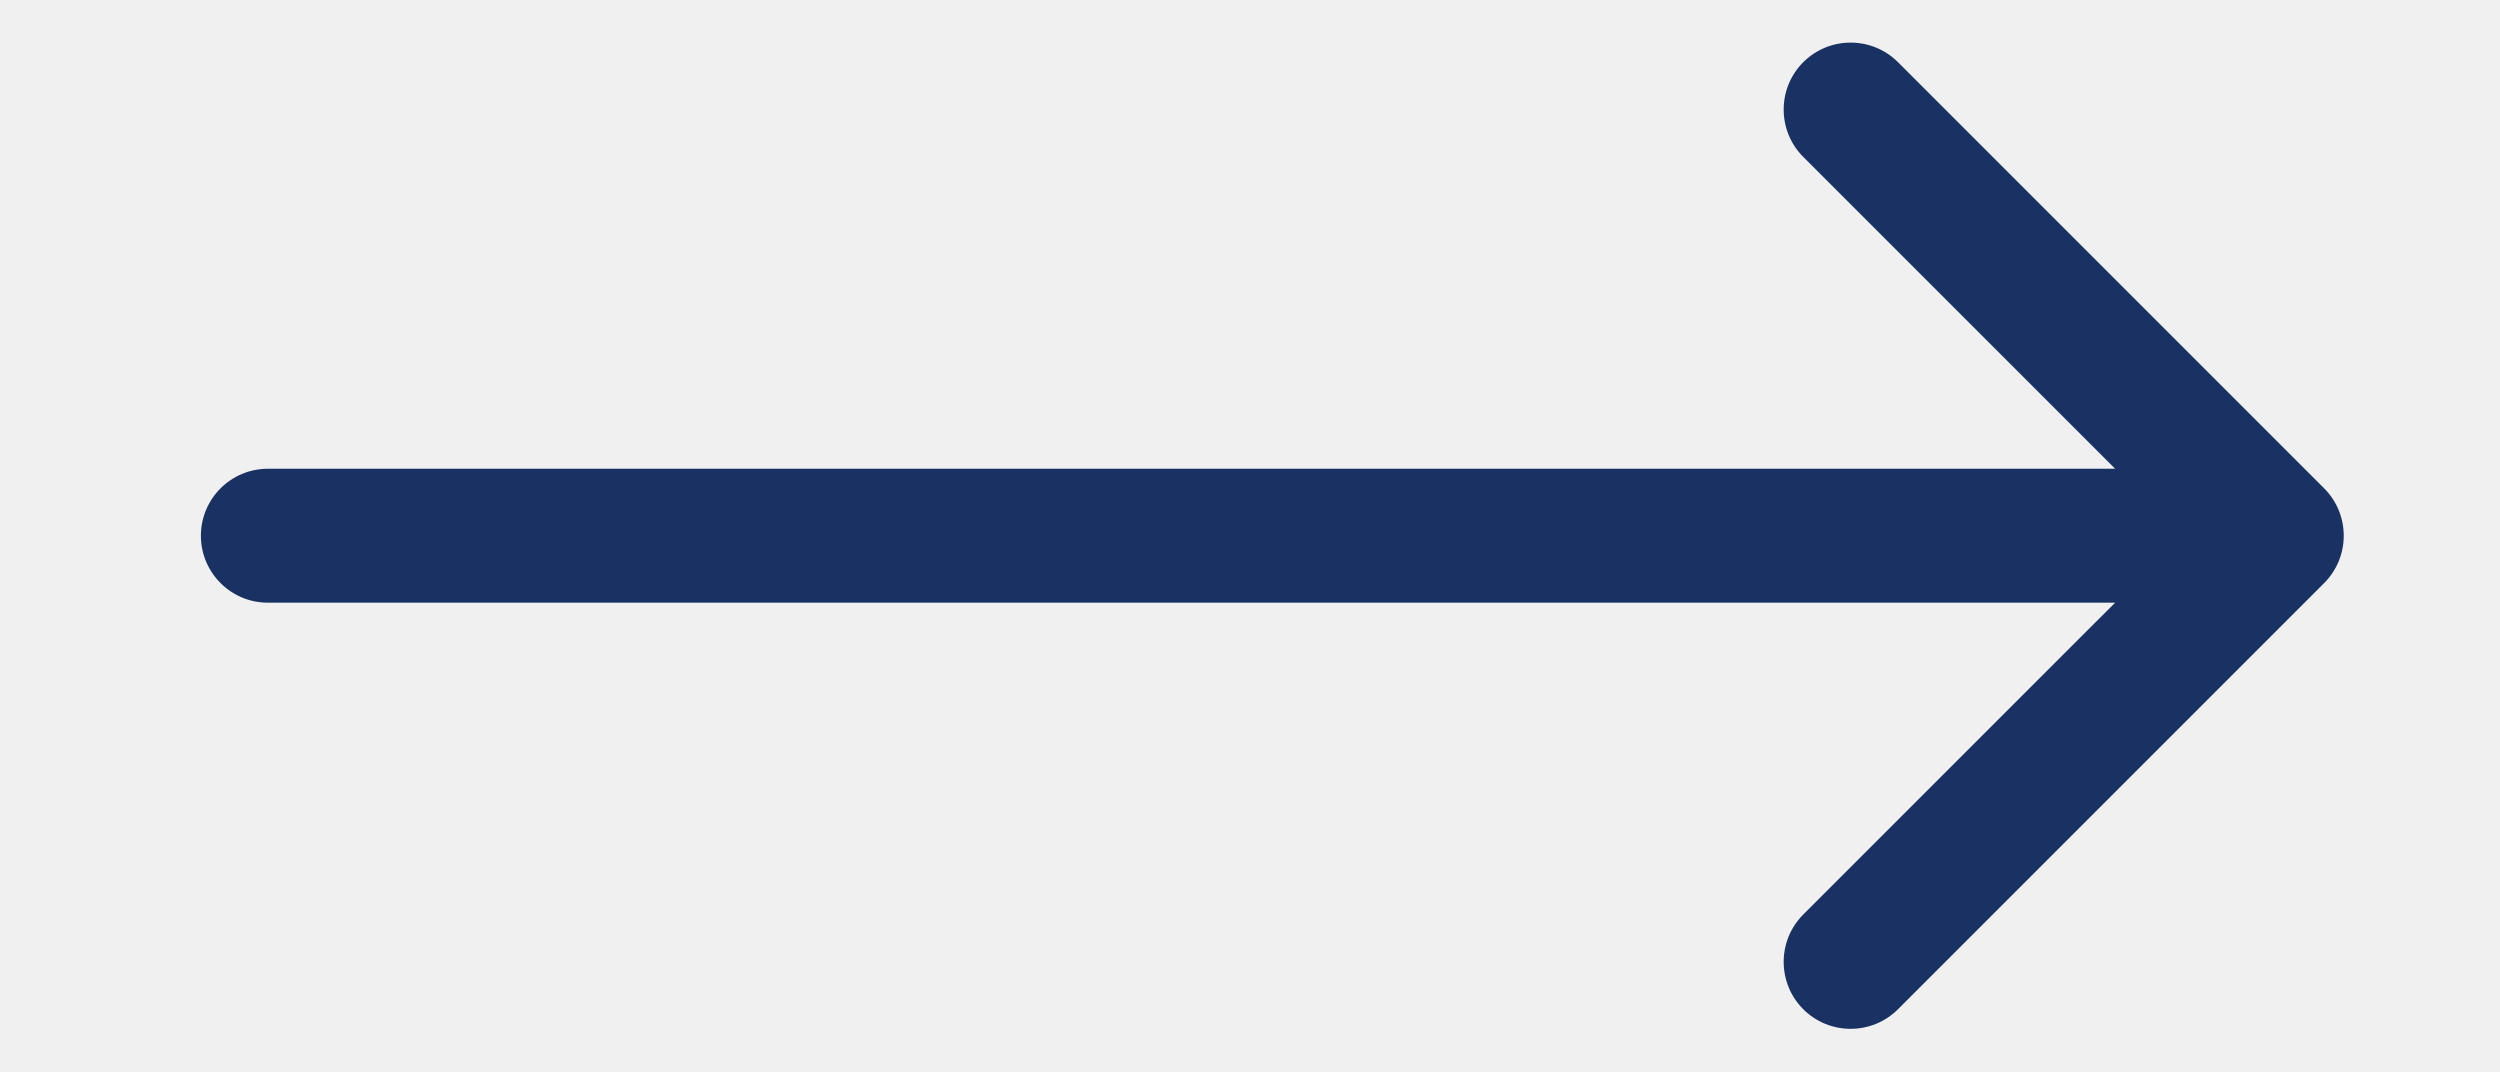
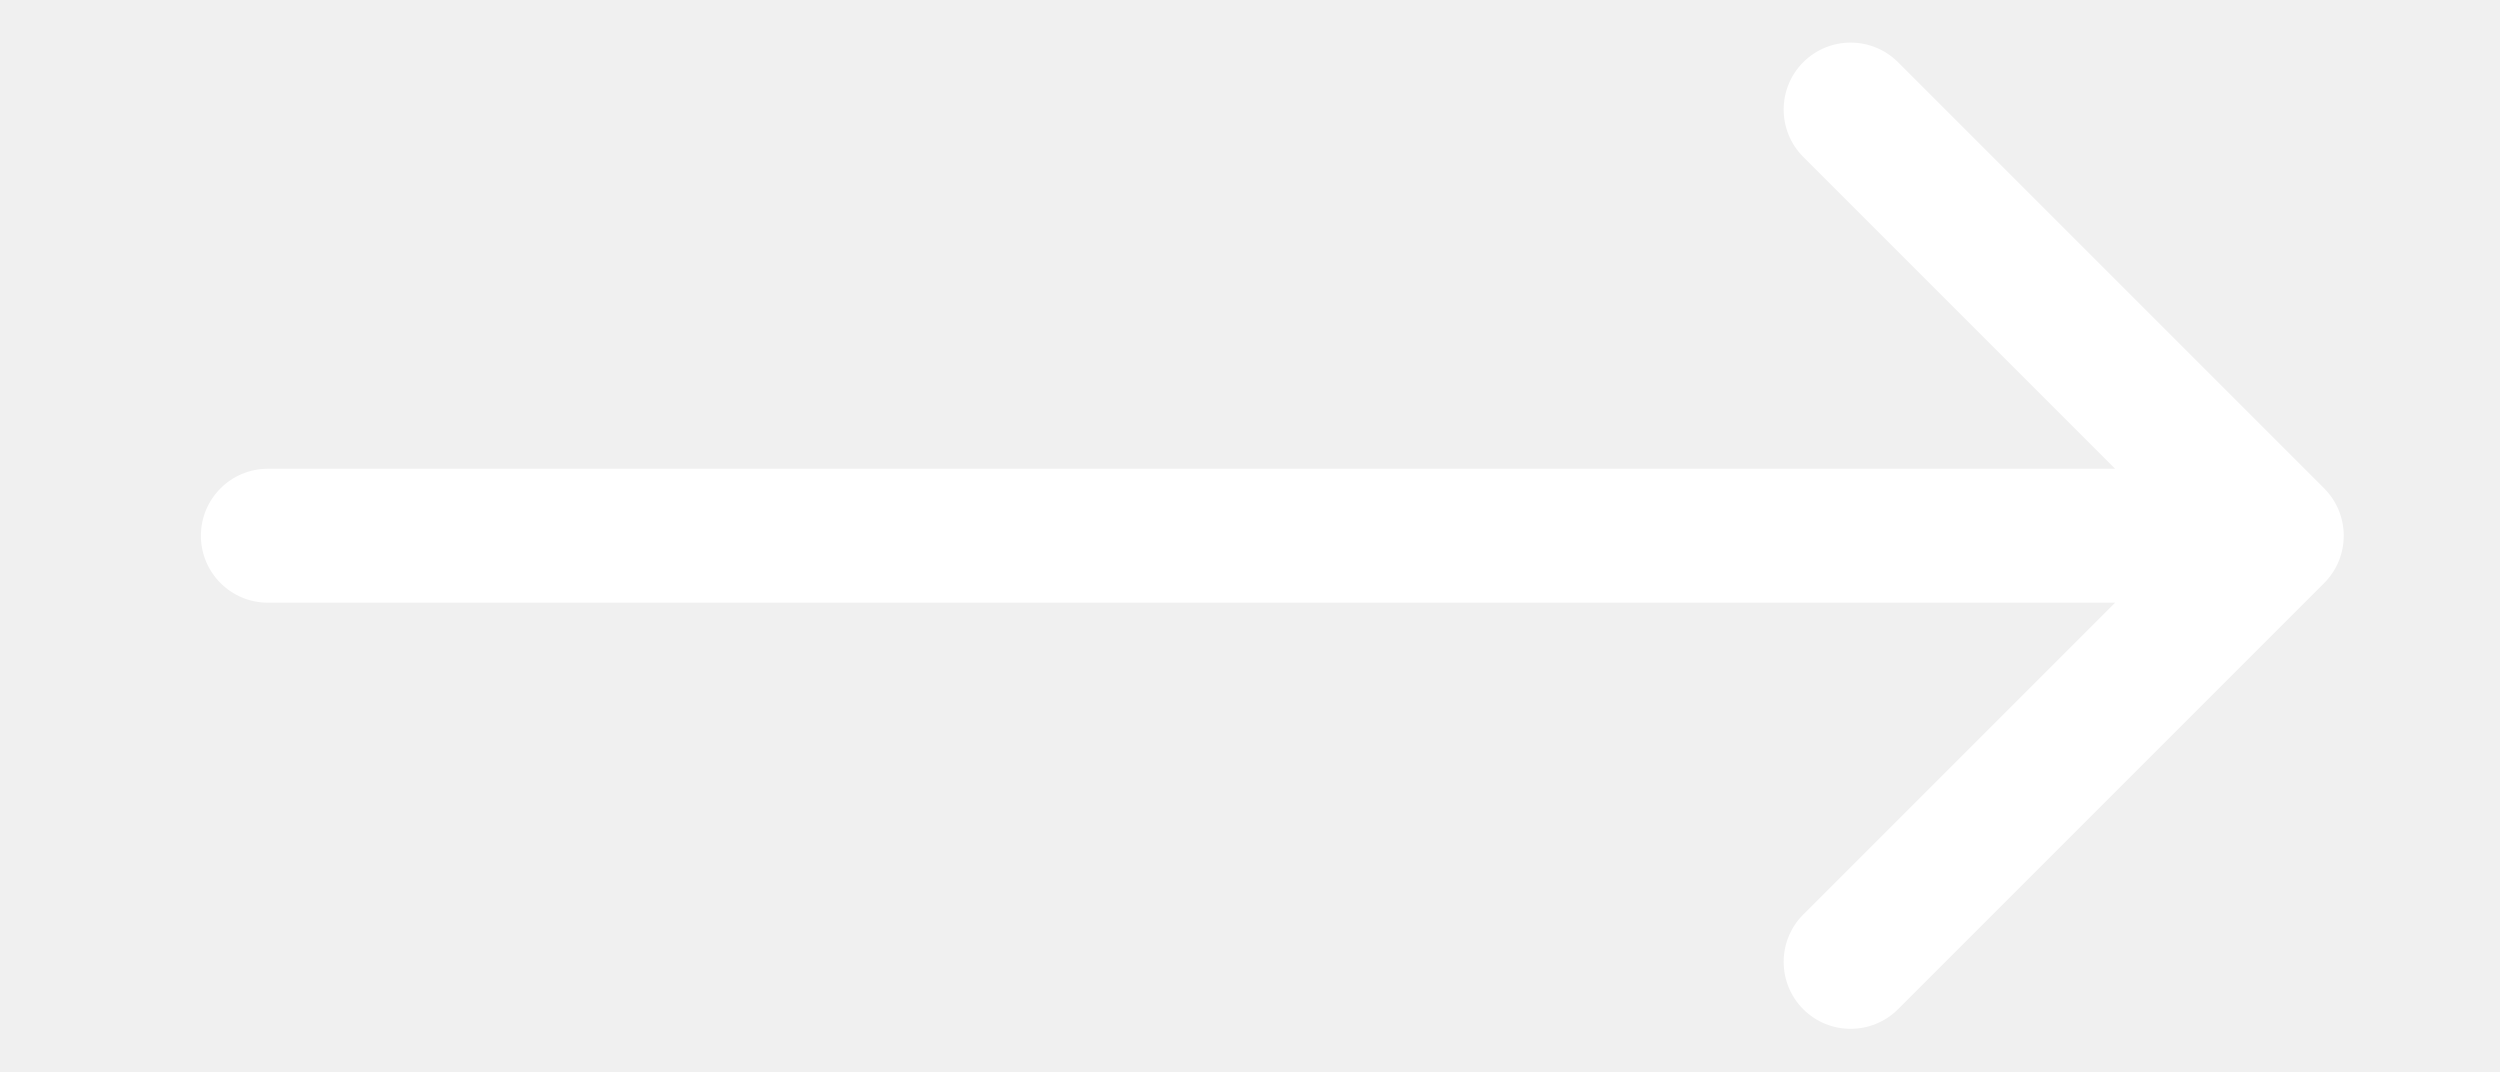
<svg xmlns="http://www.w3.org/2000/svg" width="56" height="24" viewBox="0 0 56 24" fill="none">
-   <path d="M6 10.5C5.172 10.5 4.5 11.172 4.5 12C4.5 12.828 5.172 13.5 6 13.5L6 10.5ZM52.061 13.061C52.646 12.475 52.646 11.525 52.061 10.939L42.515 1.393C41.929 0.808 40.979 0.808 40.393 1.393C39.808 1.979 39.808 2.929 40.393 3.515L48.879 12L40.393 20.485C39.808 21.071 39.808 22.021 40.393 22.607C40.979 23.192 41.929 23.192 42.515 22.607L52.061 13.061ZM6 13.5L51 13.5L51 10.5L6 10.5L6 13.5Z" fill="#1A3263" />
+   <path d="M6 10.5C5.172 10.5 4.5 11.172 4.5 12C4.5 12.828 5.172 13.5 6 13.5L6 10.5ZM52.061 13.061C52.646 12.475 52.646 11.525 52.061 10.939L42.515 1.393C41.929 0.808 40.979 0.808 40.393 1.393C39.808 1.979 39.808 2.929 40.393 3.515L48.879 12L40.393 20.485C39.808 21.071 39.808 22.021 40.393 22.607C40.979 23.192 41.929 23.192 42.515 22.607L52.061 13.061ZM6 13.5L51 13.5L51 10.5L6 10.5L6 13.5Z" fill="#FFFFFF" />
</svg>
